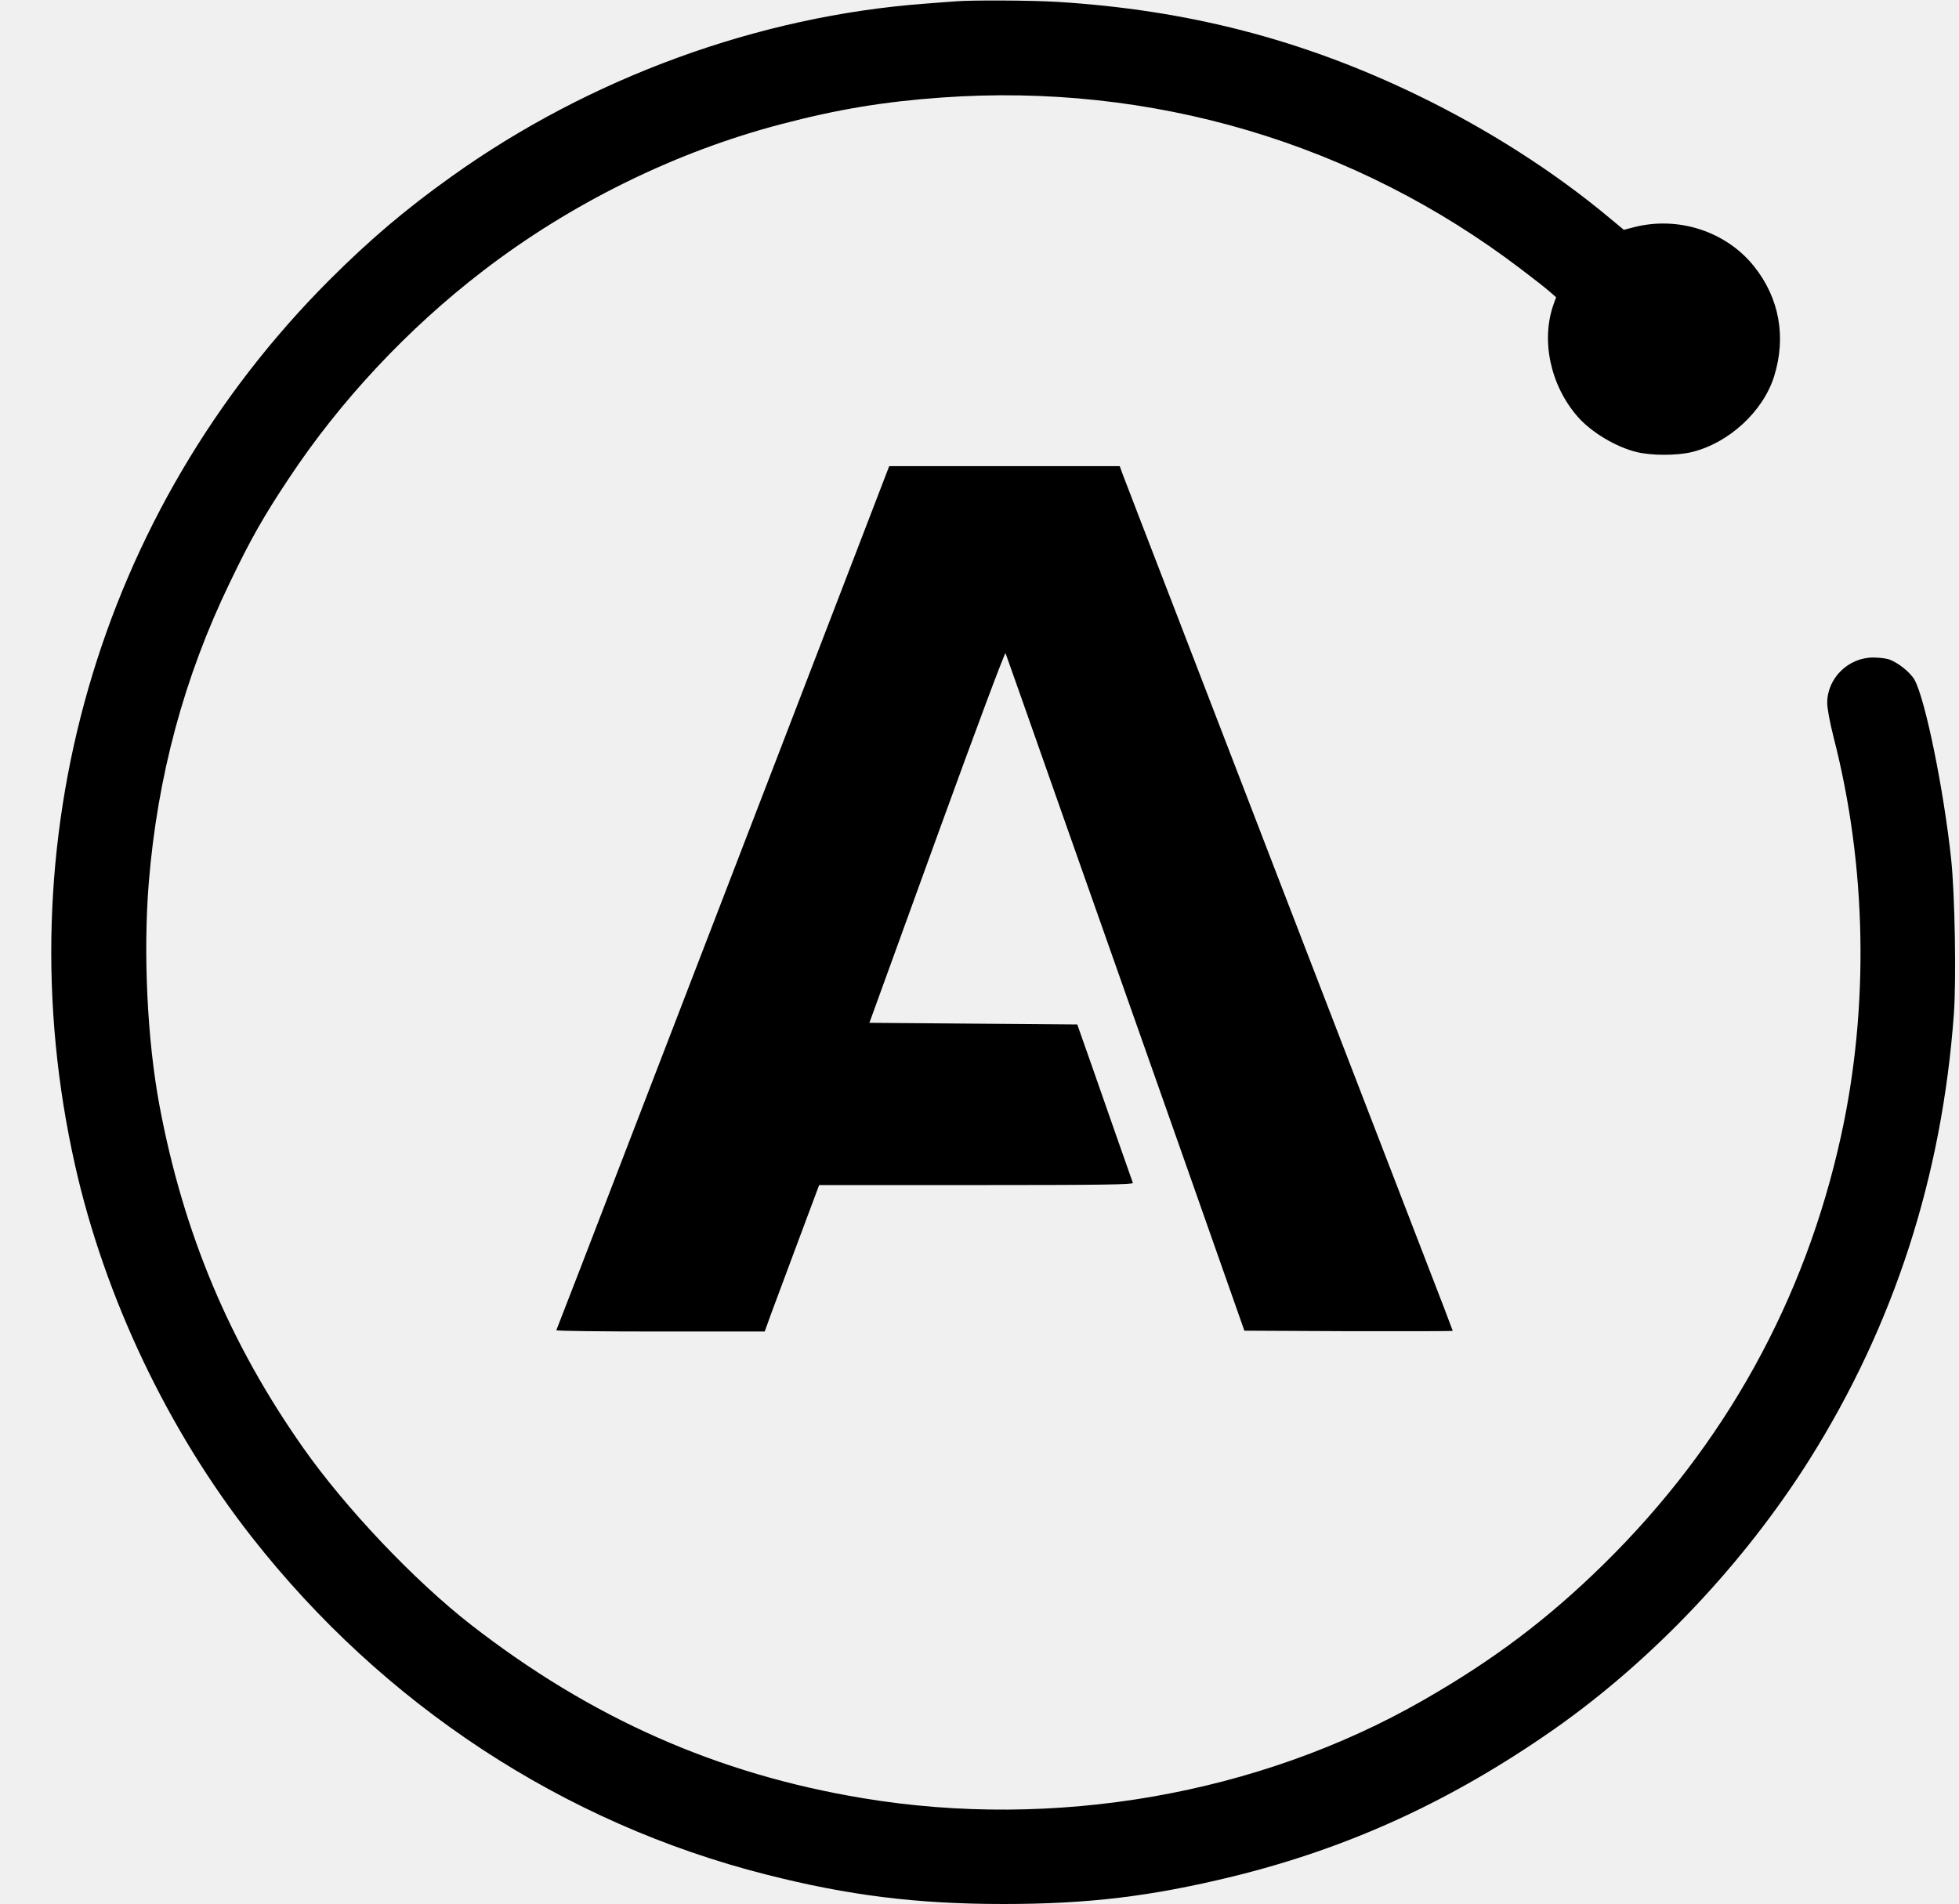
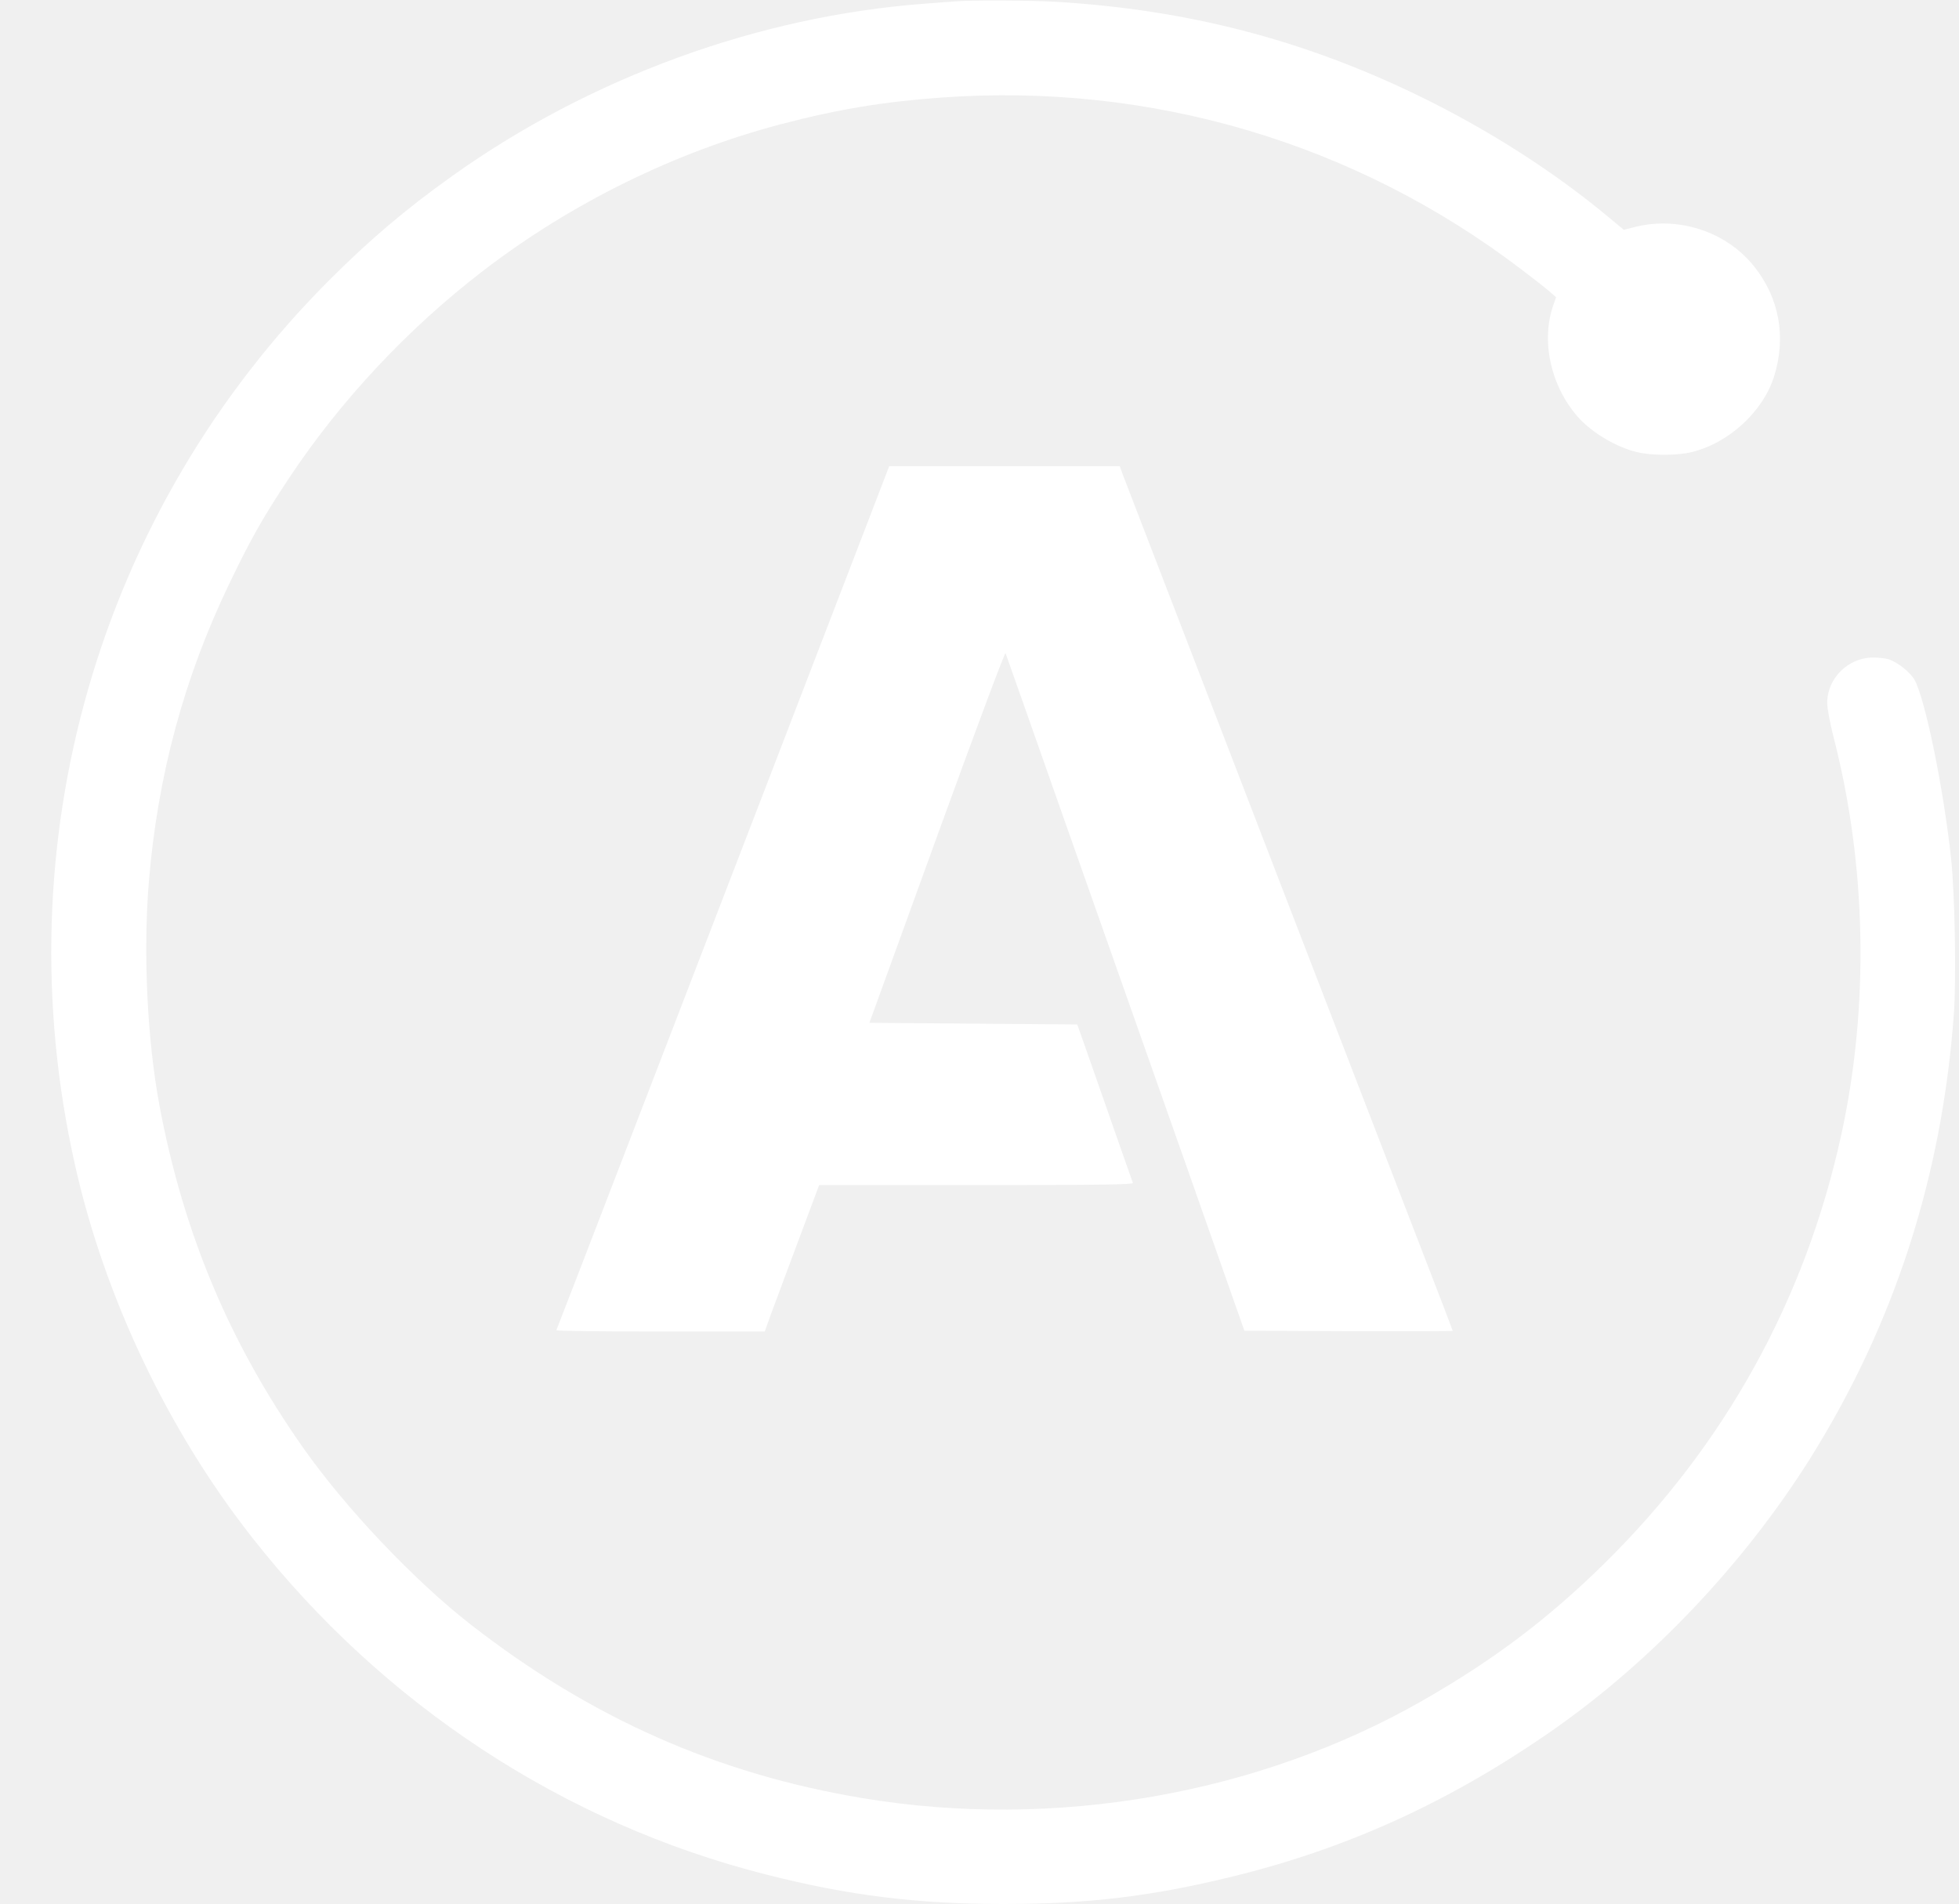
- <svg xmlns="http://www.w3.org/2000/svg" height="2430" viewBox="26.69 28.9 1173.9 1144.1" width="2500">
+ <svg xmlns="http://www.w3.org/2000/svg" fill="#fff" height="2430" viewBox="26.69 28.9 1173.9 1144.1" width="2500">
  <path d="m599.49 29.7c-2.2.1-10.5.8-18.5 1.4-100 7.4-201.4 44.4-284.5 103.8-27.5 19.6-49.2 38-73.4 62.2-139.1 139.2-196.4 338.4-152.9 531.9 17.8 79.4 55.8 159.3 106.2 223.5 79.1 100.9 187.5 172 309.1 202.8 49.5 12.6 90.6 17.7 142.5 17.7 51.2 0 88.9-4.6 137.7-16.5 70.1-17.2 131.7-45.5 193.3-88.6 59-41.4 113.9-99.4 153.3-161.9 50.8-80.8 79.7-170 86.8-267.9 1.5-20.6.6-71.6-1.6-92.6-4.4-41.7-15.6-96.7-22.1-108.2-2.6-4.5-9.9-10.3-15.3-12.2-1.9-.6-6.1-1.1-9.5-1.1-15 0-27.6 12.5-27.6 27.2 0 3.5 1.6 11.9 3.9 21 19.8 77 21.4 161.6 4.5 238.8-21.6 98.9-69.8 186.1-142.5 257.6-33.9 33.3-66.6 57.9-108.9 82.1-98.7 56.5-221.4 77.9-336.5 58.7-87.4-14.5-163.3-48.1-235.4-104.2-33.9-26.4-75.2-69.9-100.8-106.3-44.2-62.8-72-129-86.4-205.9-7.3-39.2-9.8-91.2-6.4-133.5 5.2-64.2 21.3-123.8 48.6-180.3 12.6-26.3 20.4-40 35.5-62.7 30.8-46.6 71.6-90.2 116.7-124.8 52.9-40.7 115.7-71.6 179.2-88.2 34.3-9 61.7-13.5 96.5-16 125.9-9 248.3 27.2 348 103.1 7.4 5.6 15.2 11.7 17.3 13.6l3.8 3.3-1.5 4.2c-7.7 21.6-2 48.5 14.2 67.3 8.3 9.6 23.3 18.6 36 21.6 8.7 2.1 23.8 2.1 32.6 0 22.3-5.3 43.1-24.4 49.7-45.6 7.4-23.7 3.1-47.1-12.1-66.1-16.8-21-45.7-30.4-72.4-23.4l-5.8 1.5-8.2-6.8c-33.3-27.9-73.6-53.7-116-74.2-68.8-33.3-137.9-51.2-216.6-56-15.1-.9-50.8-1.1-60.5-.3z" />
  <path d="m540.29 358.7c-10.6 27.4-33.6 87.4-51.3 133.3s-54 140.2-80.7 209.5c-26.6 69.3-48.7 126.3-48.9 126.7-.3.5 27.8.8 62.3.8h62.9l3.7-10.3c2.1-5.6 9.5-25.4 16.4-44l12.6-33.7h94.4c75.2 0 94.4-.3 94.1-1.3-1-2.7-16.4-46.7-24.6-70.2l-8.8-25-62.5-.5-62.4-.5 40.6-111.9c24.4-67.2 40.9-111.2 41.2-110.2.4.9 16.6 47 36.1 102.4s51.7 146.6 71.5 202.7l35.9 102 62.6.3c34.4.1 62.6 0 62.6-.2s-8.1-21.5-18.1-47.2c-10-25.8-31.4-81.3-47.6-123.4s-34.4-89.3-40.5-105c-6-15.7-16.5-42.9-23.3-60.5s-24.5-63.7-39.5-102.5-28.1-72.9-29.2-75.8l-1.9-5.2h-138.5z" />
</svg>
